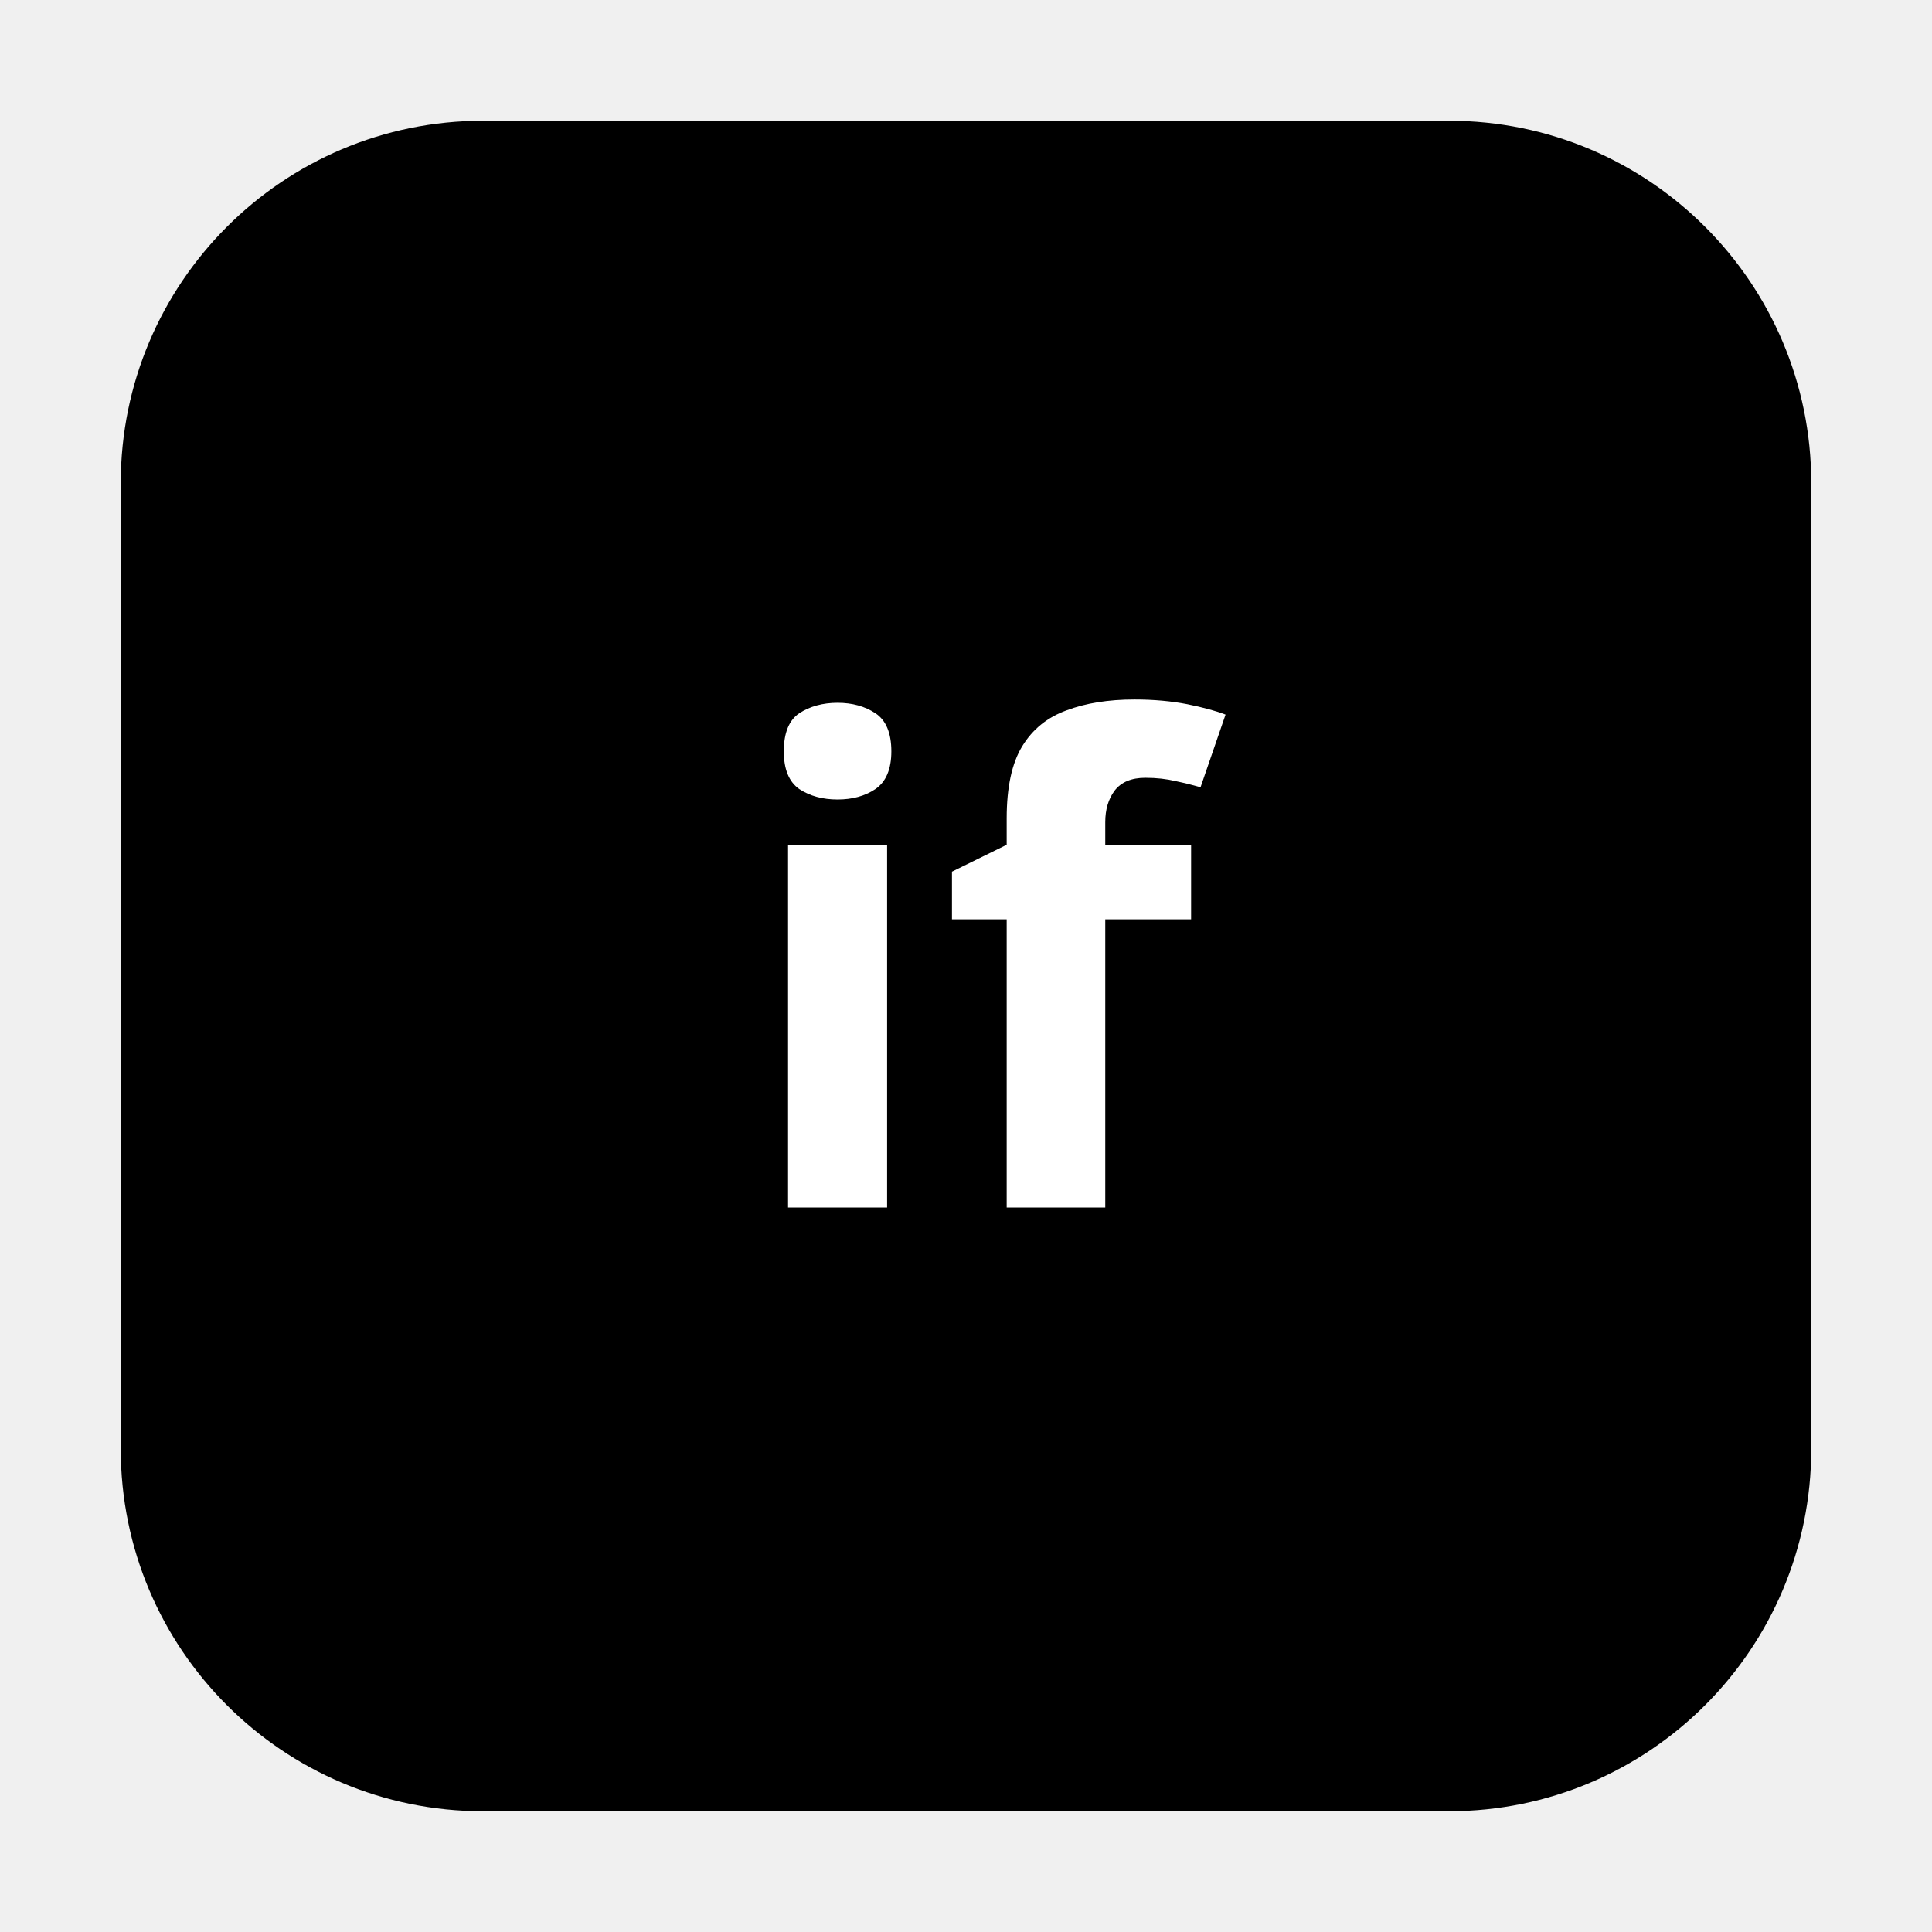
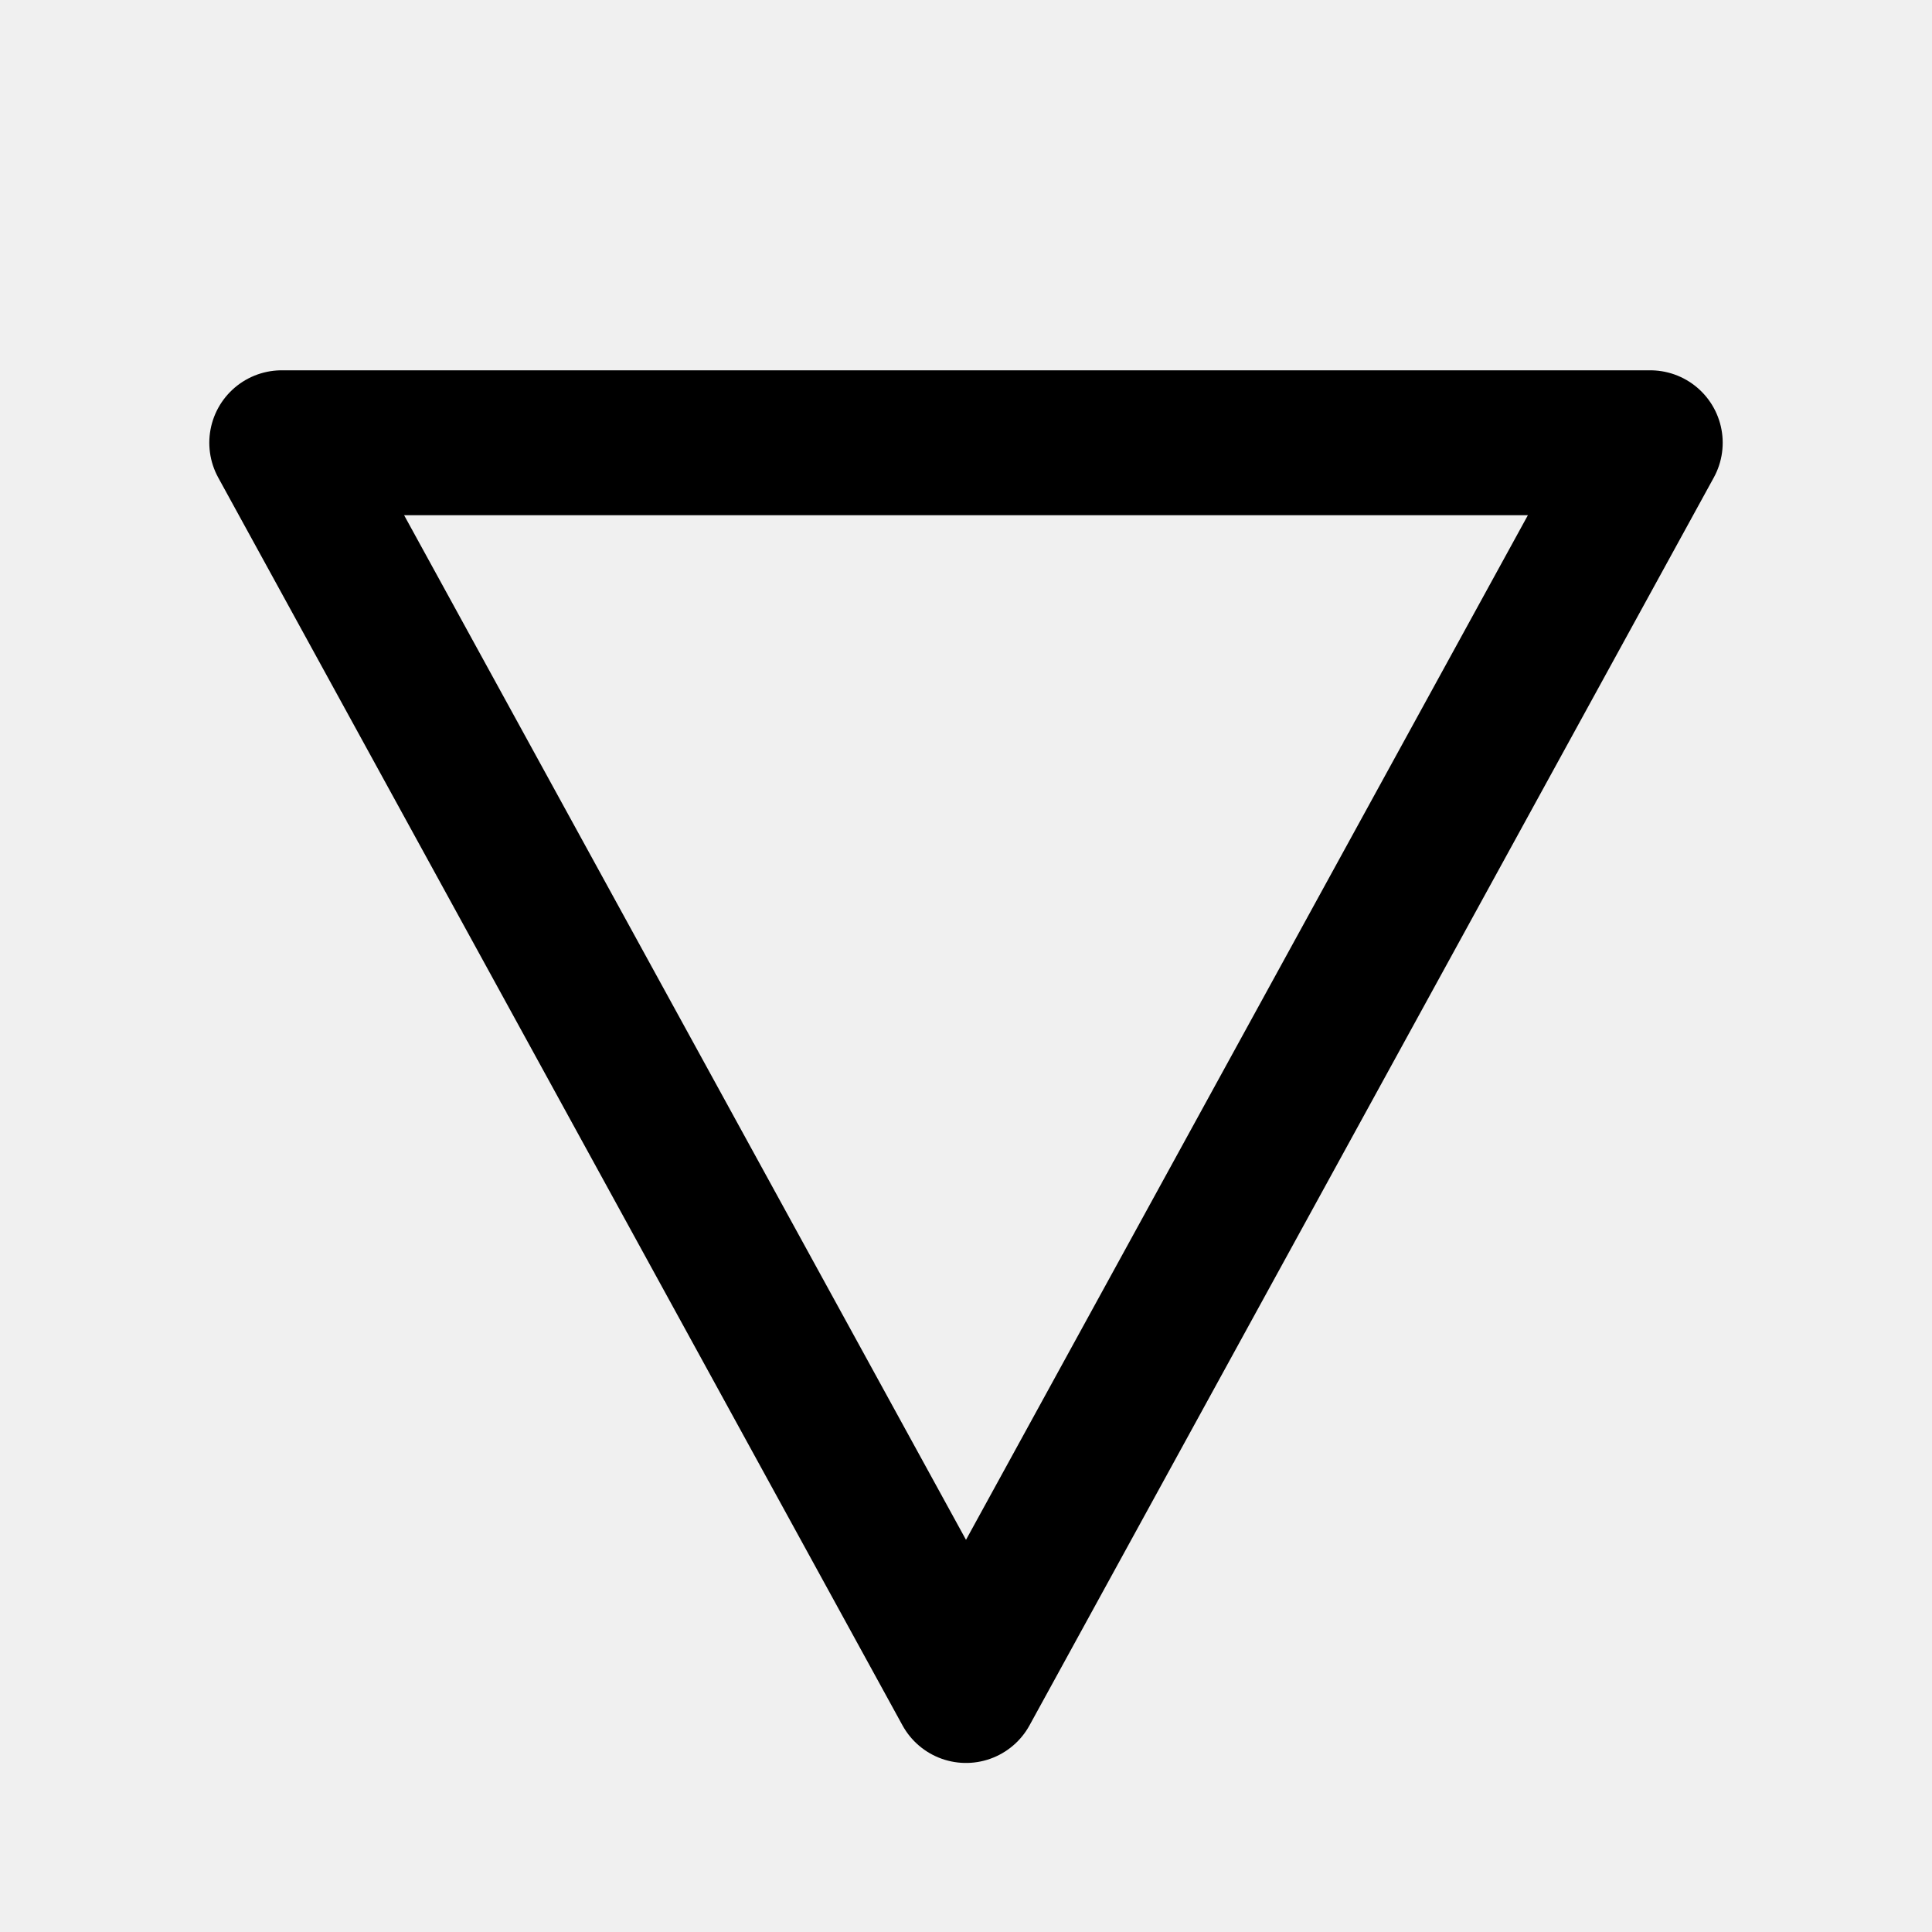
- <svg xmlns="http://www.w3.org/2000/svg" viewBox="0 0 64 64" width="64" height="64">
-   <rect x="4" y="4" width="56" height="56" rx="12" fill="currentColor" />
-   <text x="32" y="40" font-family="system-ui, sans-serif" font-size="22" font-weight="700" text-anchor="middle" fill="white">if</text>
+ <svg xmlns="http://www.w3.org/2000/svg" viewBox="0 0 24 24" fill="none" stroke="currentColor" stroke-width="1.8" stroke-linejoin="round" stroke-linecap="round" aria-hidden="true">
+   <path d="M 3.5 5.5 L 20.5 5.5 L 12 21 Z" />
</svg>
